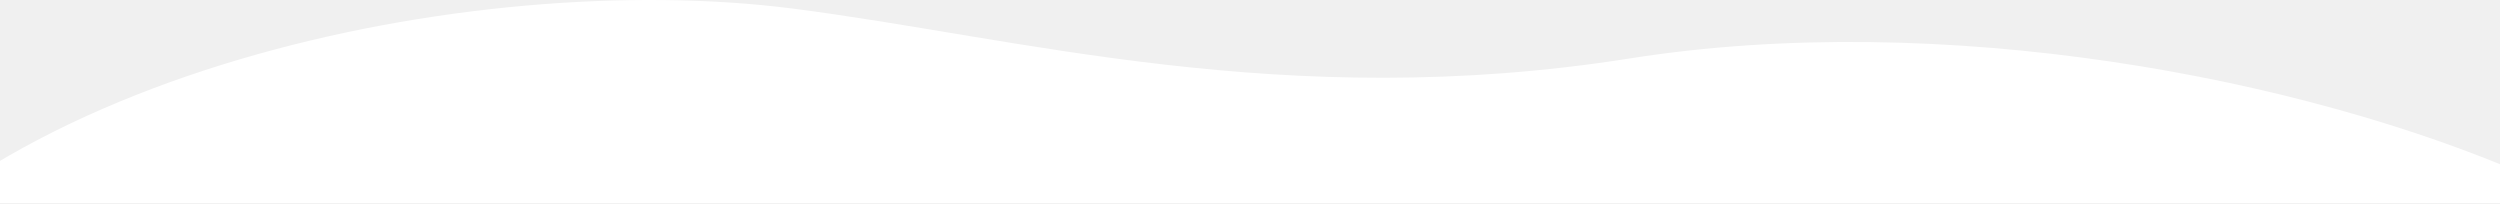
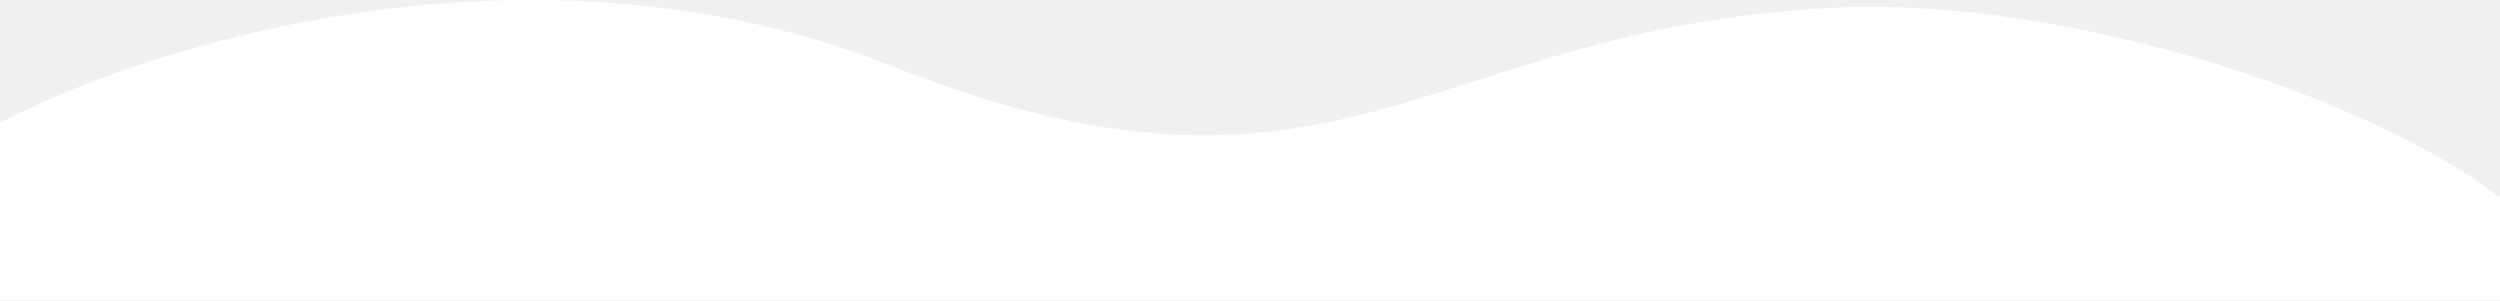
- <svg xmlns="http://www.w3.org/2000/svg" width="1440" height="117" viewBox="0 0 1440 117" fill="none">
-   <g clip-path="url(#clip0)">
-     <path d="M455.5 4.804C272.5 -18.331 -18.617 41.298 -116.448 200.966C-136.232 228.375 -229.418 413.4 503.148 445.906C1463.99 488.543 1449.61 300.387 1517.5 276.804C1766.5 190.304 1298.5 -23.196 938.729 33.667C739.048 65.228 586.208 21.328 455.5 4.804Z" fill="white" />
-   </g>
-   <defs>
-     <clipPath id="clip0">
-       <rect width="1718" height="117" fill="white" transform="translate(-131)" />
-     </clipPath>
-   </defs>
+ <svg xmlns="http://www.w3.org/2000/svg" className="wave" width="1440" height="173" viewBox="0 0 1440 173" fill="none">
+   <path d="M513.018 37.793C306.666 -43.962 85.026 25.737 0 70.806V173H1440V113.865C1368.82 57.84 1192.42 -2.275 1056.1 4.494C819.054 16.264 770.958 139.988 513.018 37.793Z" fill="white" />
</svg>
